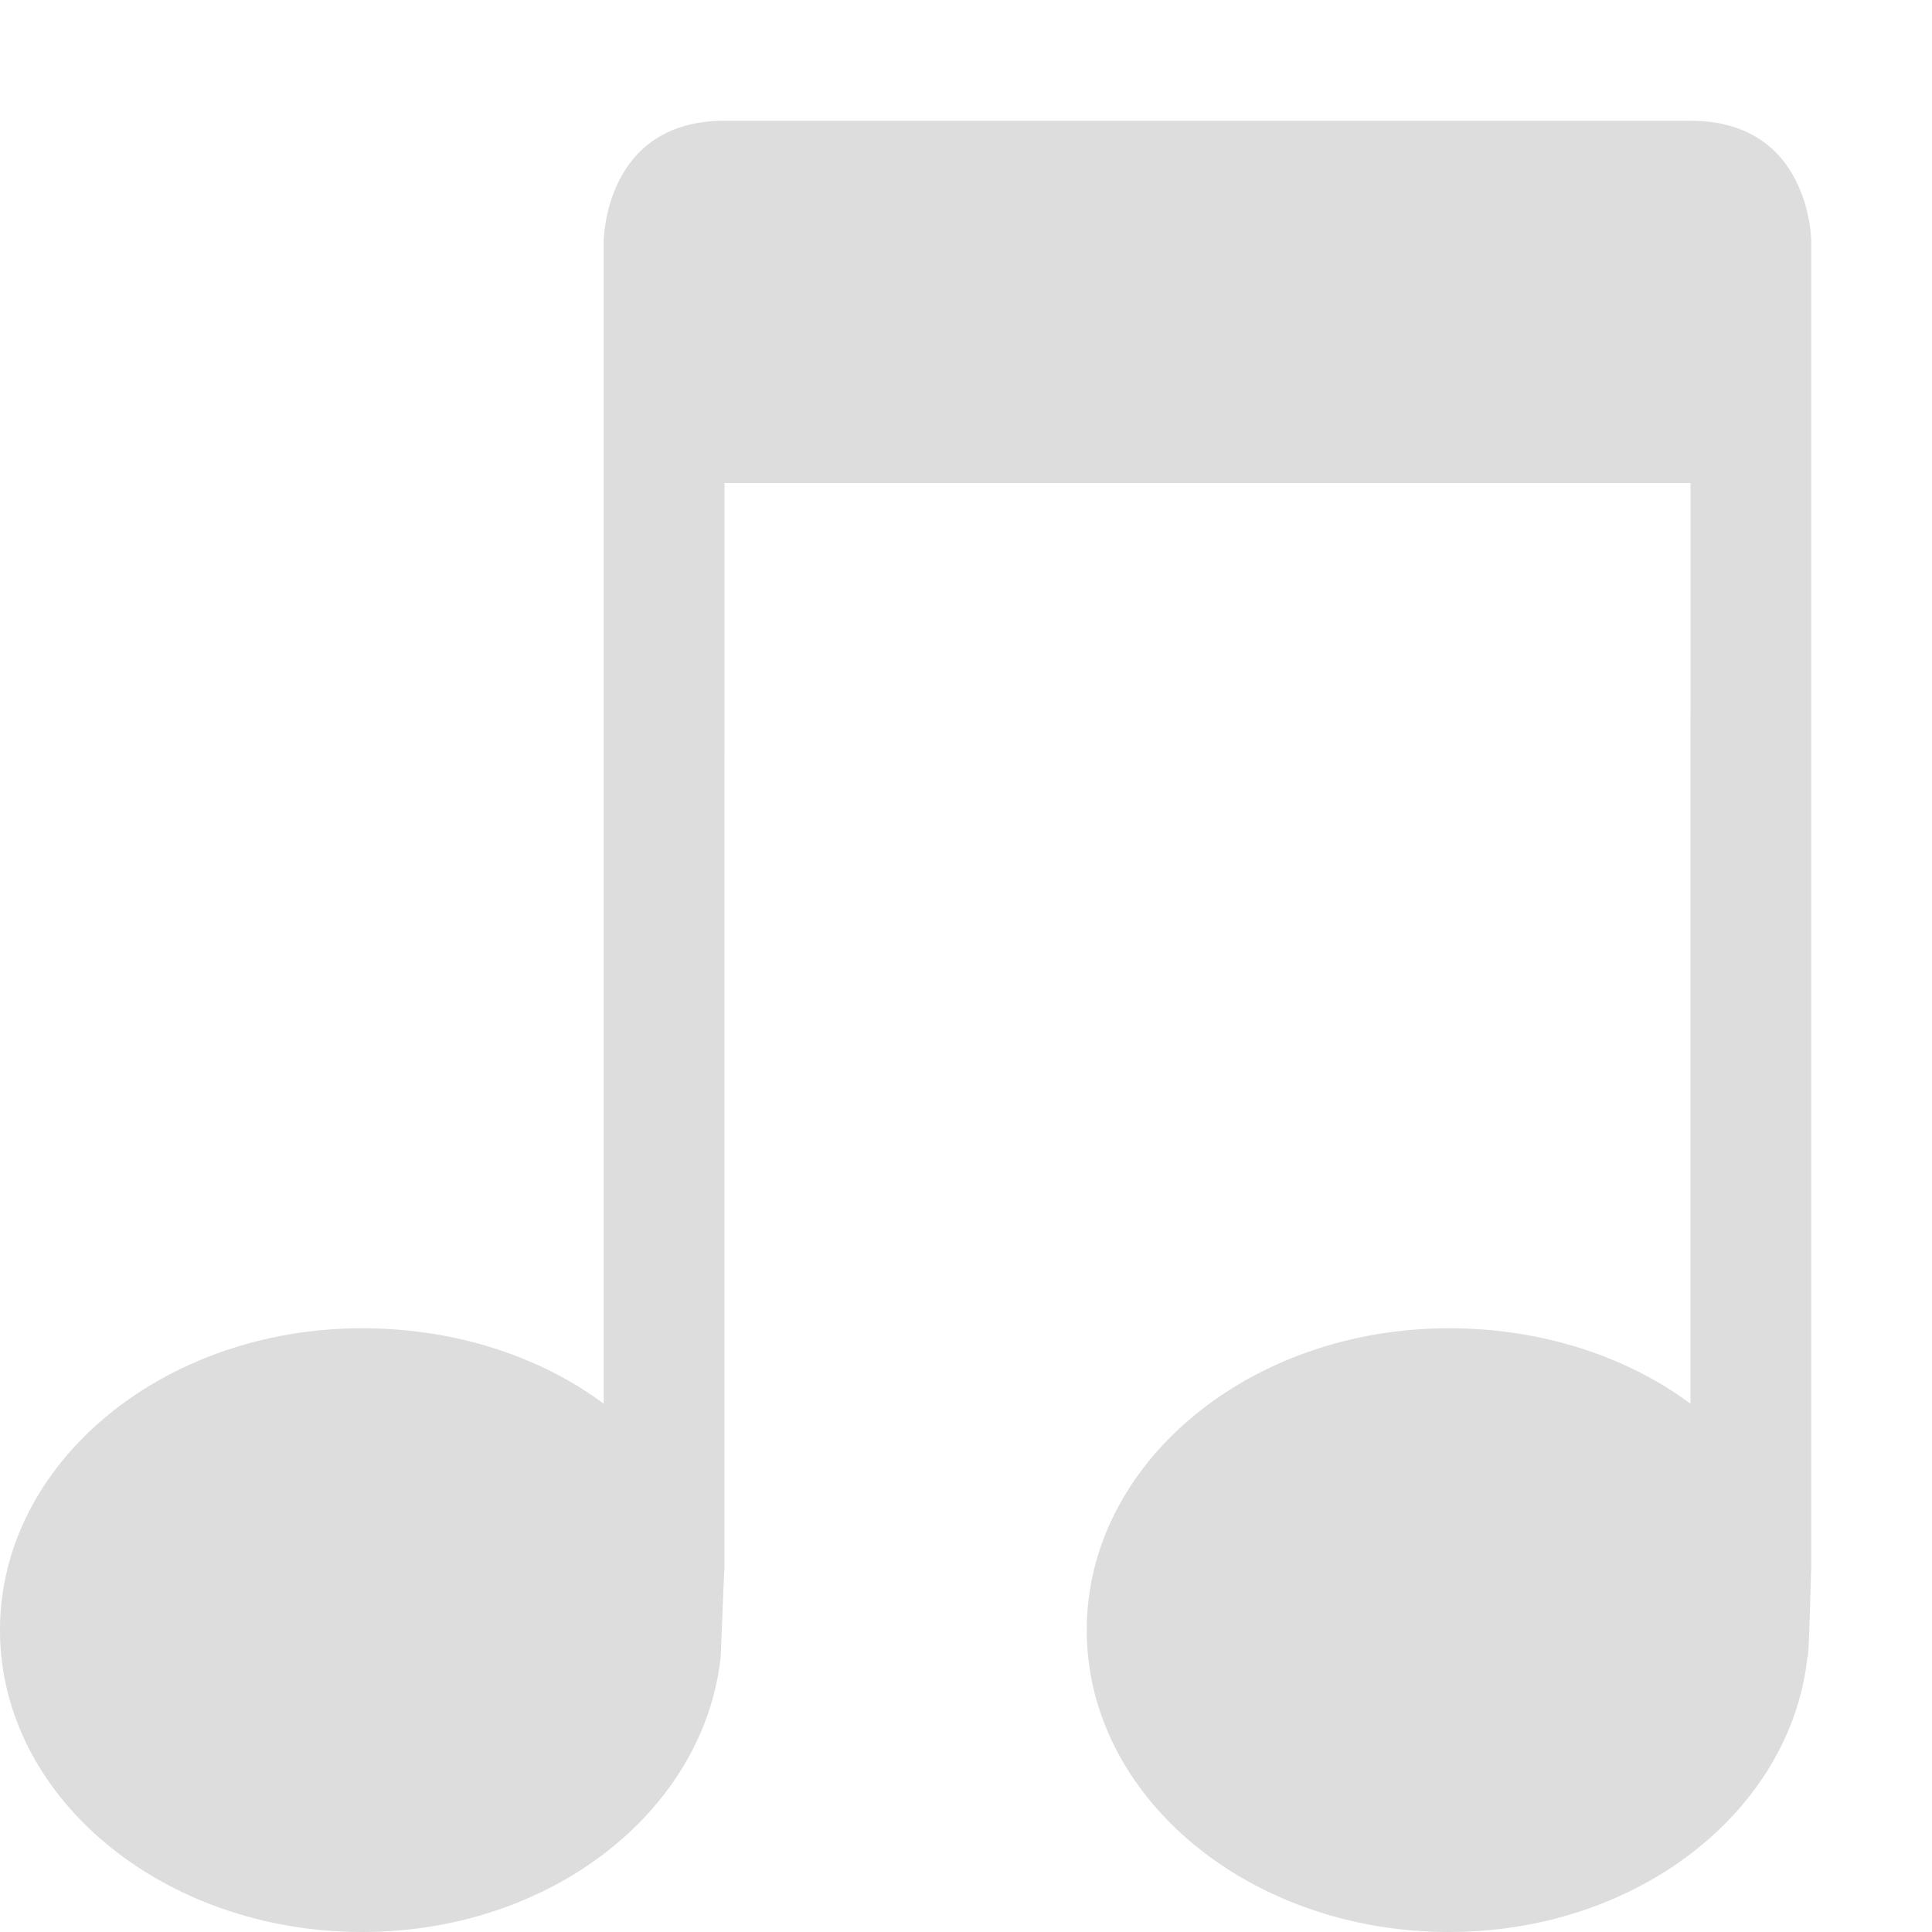
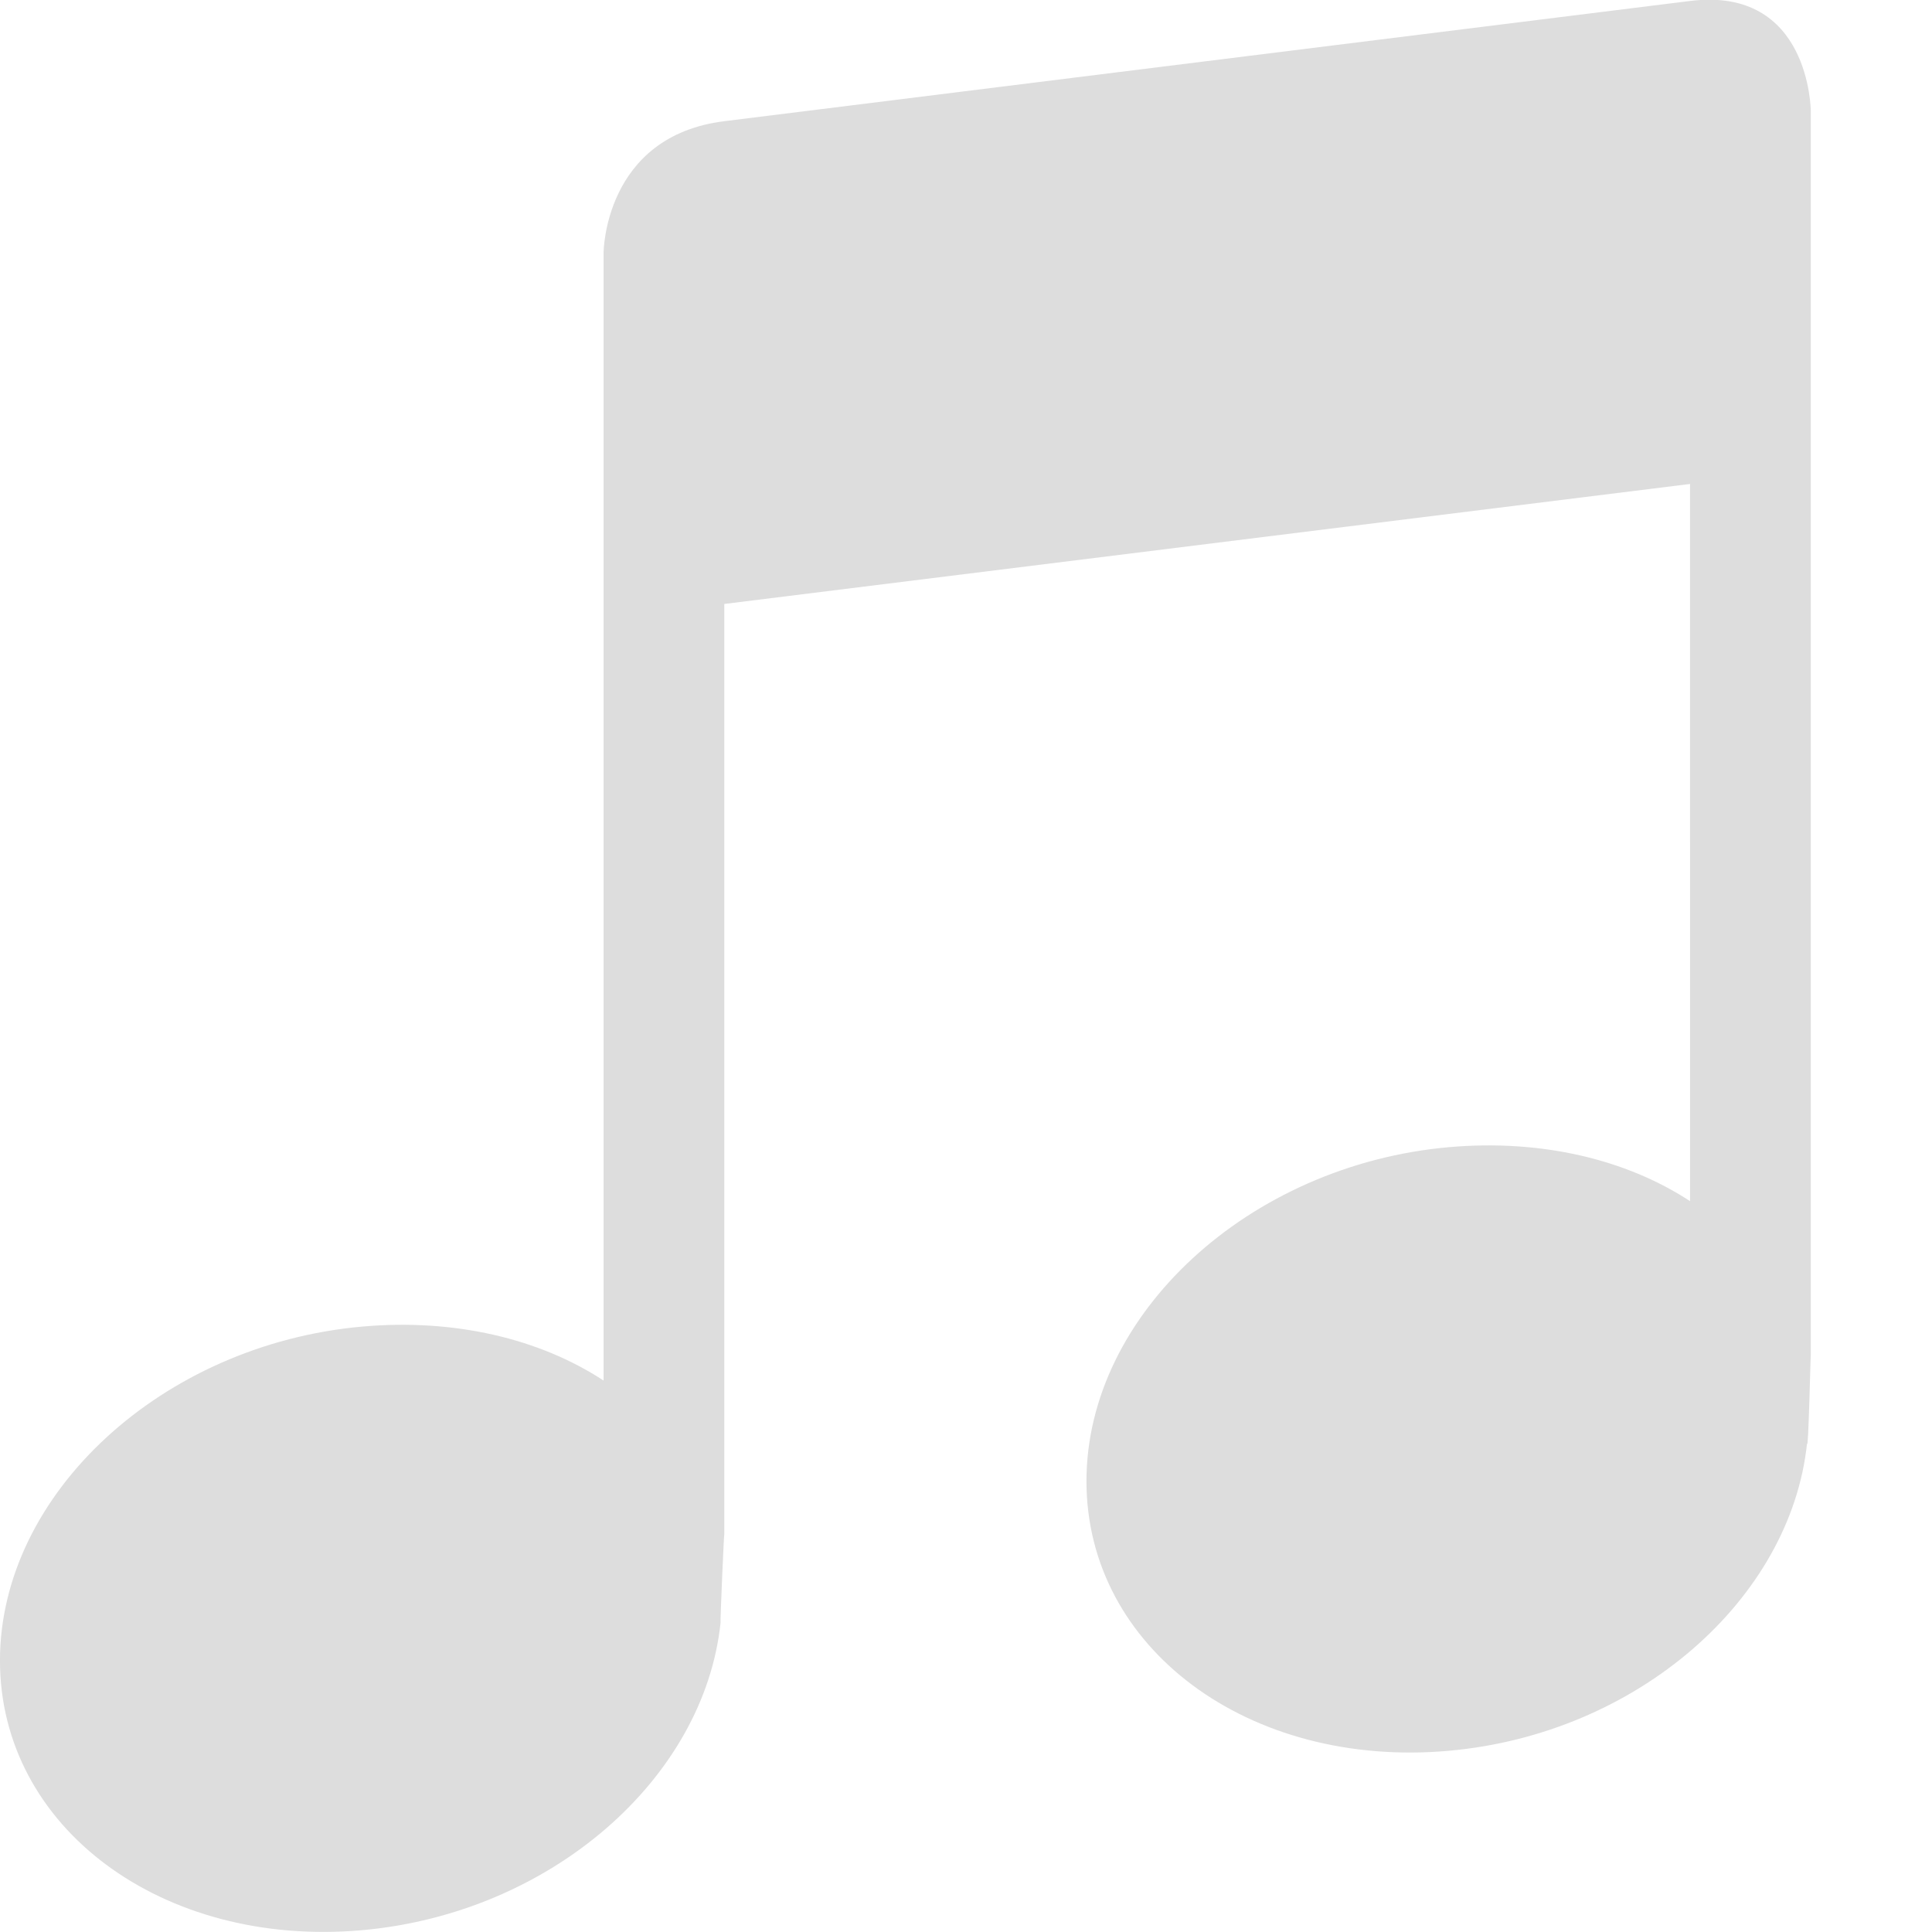
- <svg xmlns="http://www.w3.org/2000/svg" height="16" id="svg7384" version="1.1" width="16">
-   <defs id="defs7386" />
-   <g id="layer9" style="display:inline" transform="translate(-801.0002,369)" />
-   <g id="layer10" style="display:inline" transform="translate(-801.0002,369)" />
-   <g id="layer11" style="display:inline" transform="translate(-801.0002,369)" />
-   <g id="layer1" transform="translate(-560,-248)" />
-   <g id="layer14" style="display:inline" transform="translate(-801.0002,369)" />
-   <g id="layer15" style="display:inline" transform="translate(-801.0002,369)">
-     <path d="m 807,-368 c -1,0 -1,1 -1,1 l 0,9.625 c -0.53,-0.394 -1.234,-0.625 -2,-0.625 -1.657,0 -3,1.119 -3,2.5 0,1.381 1.343,2.5 3,2.5 1.566,0 2.833,-1.006 2.969,-2.281 0,0 0.031,-0.815 0.031,-0.719 l 10e-5,-9 8,0 -10e-5,7.625 c -0.53,-0.394 -1.234,-0.625 -2,-0.625 -1.657,0 -3,1.119 -3,2.5 0,1.381 1.343,2.5 3,2.5 1.566,0 2.833,-1.006 2.969,-2.281 0.011,0.094 0.031,-0.815 0.031,-0.719 l 0,0 0,-11 c 0,0 0,-1 -1,-1 z" id="path3616" style="font-size:medium;font-style:normal;font-variant:normal;font-weight:normal;font-stretch:normal;text-indent:0;text-align:start;text-decoration:none;line-height:normal;letter-spacing:normal;word-spacing:normal;text-transform:none;direction:ltr;block-progression:tb;writing-mode:lr-tb;text-anchor:start;baseline-shift:baseline;color:#000000;fill:#dddddd;fill-opacity:1;fill-rule:nonzero;stroke:none;stroke-width:3;marker:none;visibility:visible;display:inline;overflow:visible;enable-background:accumulate;font-family:Sans;-inkscape-font-specification:Sans" />
+ <svg xmlns="http://www.w3.org/2000/svg" xmlns:ns1="http://www.openswatchbook.org/uri/2009/osb" xmlns:xlink="http://www.w3.org/1999/xlink" height="16.004" id="svg7384" style="enable-background:new" version="1.1" width="16">
+   <defs id="defs7386">
+     <linearGradient id="linearGradient5606" ns1:paint="solid">
+       <stop id="stop5608" offset="0" style="stop-color:#000000;stop-opacity:1;" />
+     </linearGradient>
+     <filter color-interpolation-filters="sRGB" id="filter7554">
+       <feBlend id="feBlend7556" in2="BackgroundImage" mode="darken" />
+     </filter>
+     <linearGradient gradientTransform="matrix(0.08112299,0,0,0.07855526,540.8143,254.8467)" gradientUnits="userSpaceOnUse" xlink:href="#linearGradient3785" id="linearGradient3189" x1="365.512" x2="365.978" y1="408.397" y2="520.171" />
+     <linearGradient id="linearGradient3785">
+       <stop id="stop3787" offset="0" style="stop-color:#384880;stop-opacity:1;" />
+       <stop id="stop3789" offset="1" style="stop-color:#000000;stop-opacity:1;" />
+     </linearGradient>
+   </defs>
+   <g id="layer9" style="display:inline" transform="translate(-801.0002,187)" />
+   <g id="layer10" style="display:inline;filter:url(#filter7554)" transform="translate(-801.0002,187)" />
+   <g id="layer1" style="display:inline" transform="translate(-560,-430)" />
+   <g id="layer14" style="display:inline" transform="translate(-801.0002,187)" />
+   <g id="layer15" style="display:inline" transform="translate(-801.0002,187)">
+     <path d="m 807,-185.996 c -0.996,0.124 -1,1.089 -1,1.089 l -5e-5,9.343 c -0.53,-0.347 -1.234,-0.515 -2,-0.447 -1.657,0.148 -3,1.386 -3,2.767 0,1.381 1.343,2.38 3,2.233 1.566,-0.14 2.833,-1.258 2.969,-2.546 -0.004,3.5e-4 0.031,-0.818 0.031,-0.722 l 5e-5,-7.718 8,-0.994 5e-5,5.941 c -0.53,-0.347 -1.234,-0.515 -2,-0.447 -1.657,0.148 -3,1.387 -3,2.767 0,1.381 1.343,2.38 3,2.233 1.566,-0.139 2.833,-1.258 2.969,-2.546 0.011,0.093 0.031,-0.818 0.031,-0.722 l 0,0 -5e-5,-10.316 c 0,0 -0.004,-1.035 -1,-0.911 z" id="path3616-0-2" style="font-size:medium;font-style:normal;font-variant:normal;font-weight:normal;font-stretch:normal;text-indent:0;text-align:start;text-decoration:none;line-height:normal;letter-spacing:normal;word-spacing:normal;text-transform:none;direction:ltr;block-progression:tb;writing-mode:lr-tb;text-anchor:start;baseline-shift:baseline;color:#000000;fill:#dddddd;fill-opacity:1;fill-rule:nonzero;stroke:none;stroke-width:3;marker:none;visibility:visible;display:inline;overflow:visible;enable-background:accumulate;font-family:Sans;-inkscape-font-specification:Sans" />
  </g>
-   <g id="g71291" style="display:inline" transform="translate(-801.0002,369)" />
-   <g id="g4953" style="display:inline" transform="translate(-801.0002,369)" />
-   <g id="layer12" style="display:inline" transform="translate(-801.0002,369)" />
+   <g id="g71291" style="display:inline" transform="translate(-801.0002,187)" />
+   <g id="layer2" style="display:inline" transform="translate(-560,-280)" />
+   <g id="layer12" style="display:inline" transform="translate(-801.0002,187)" />
</svg>
